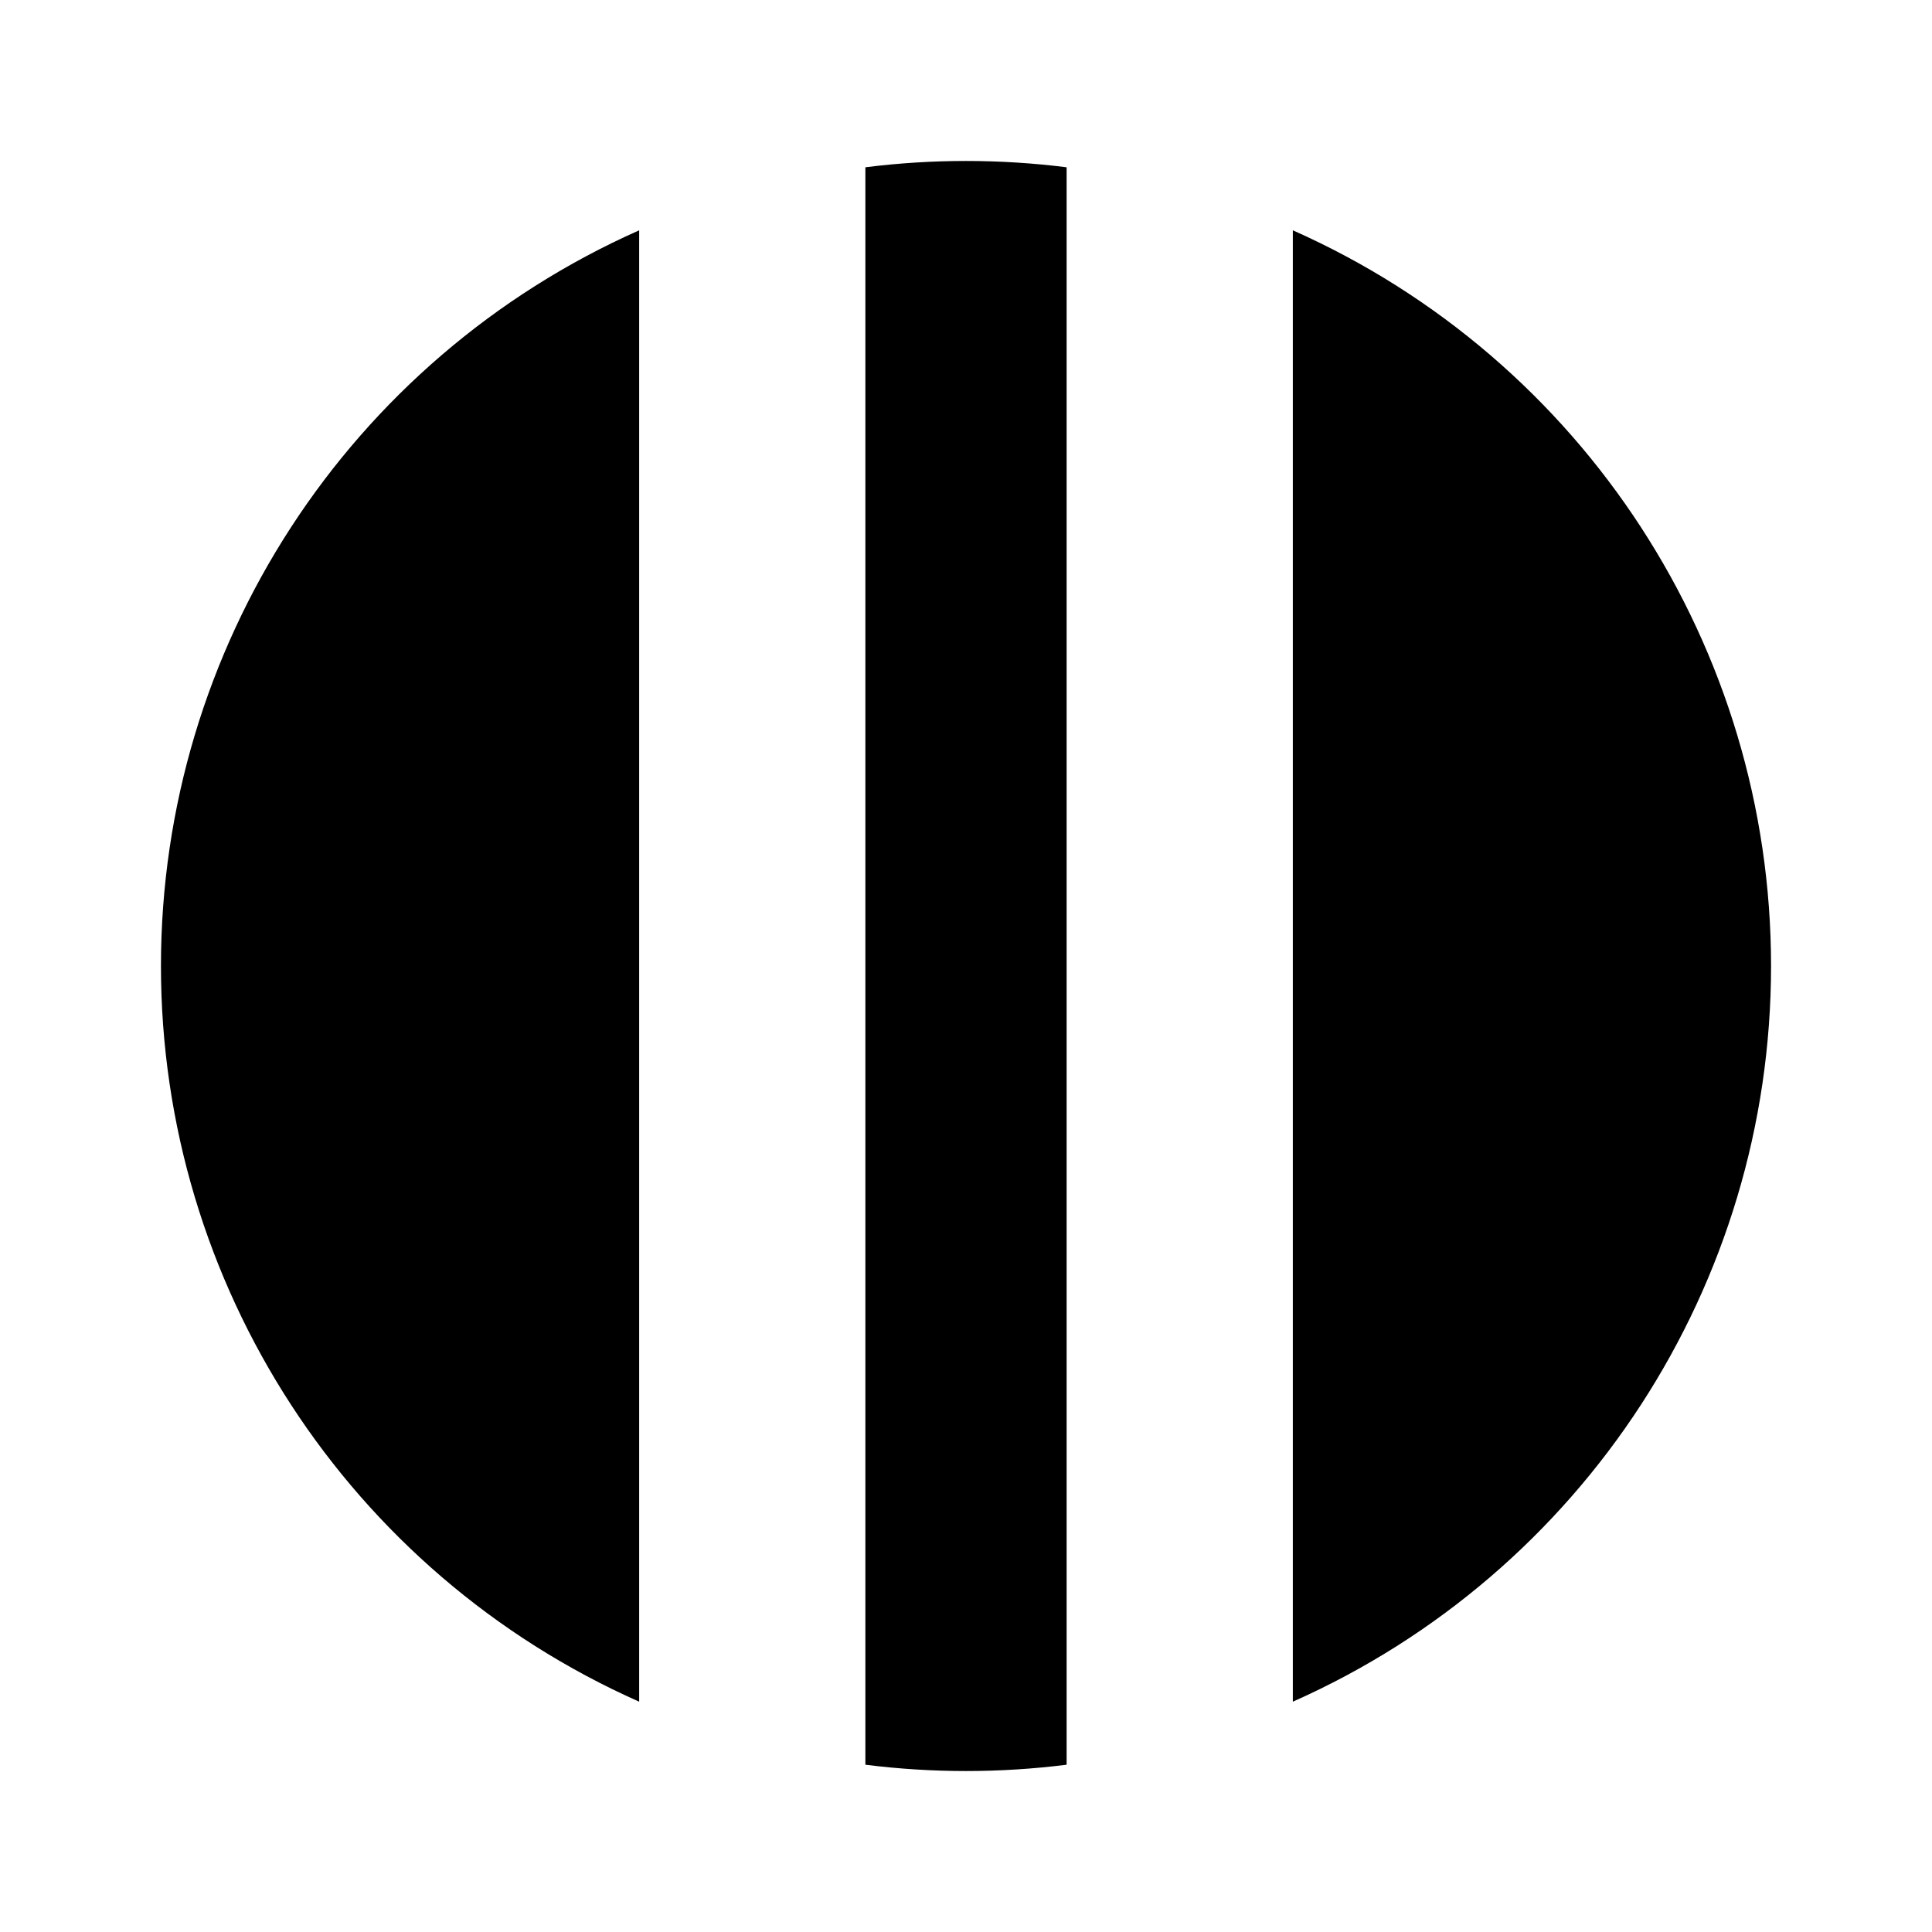
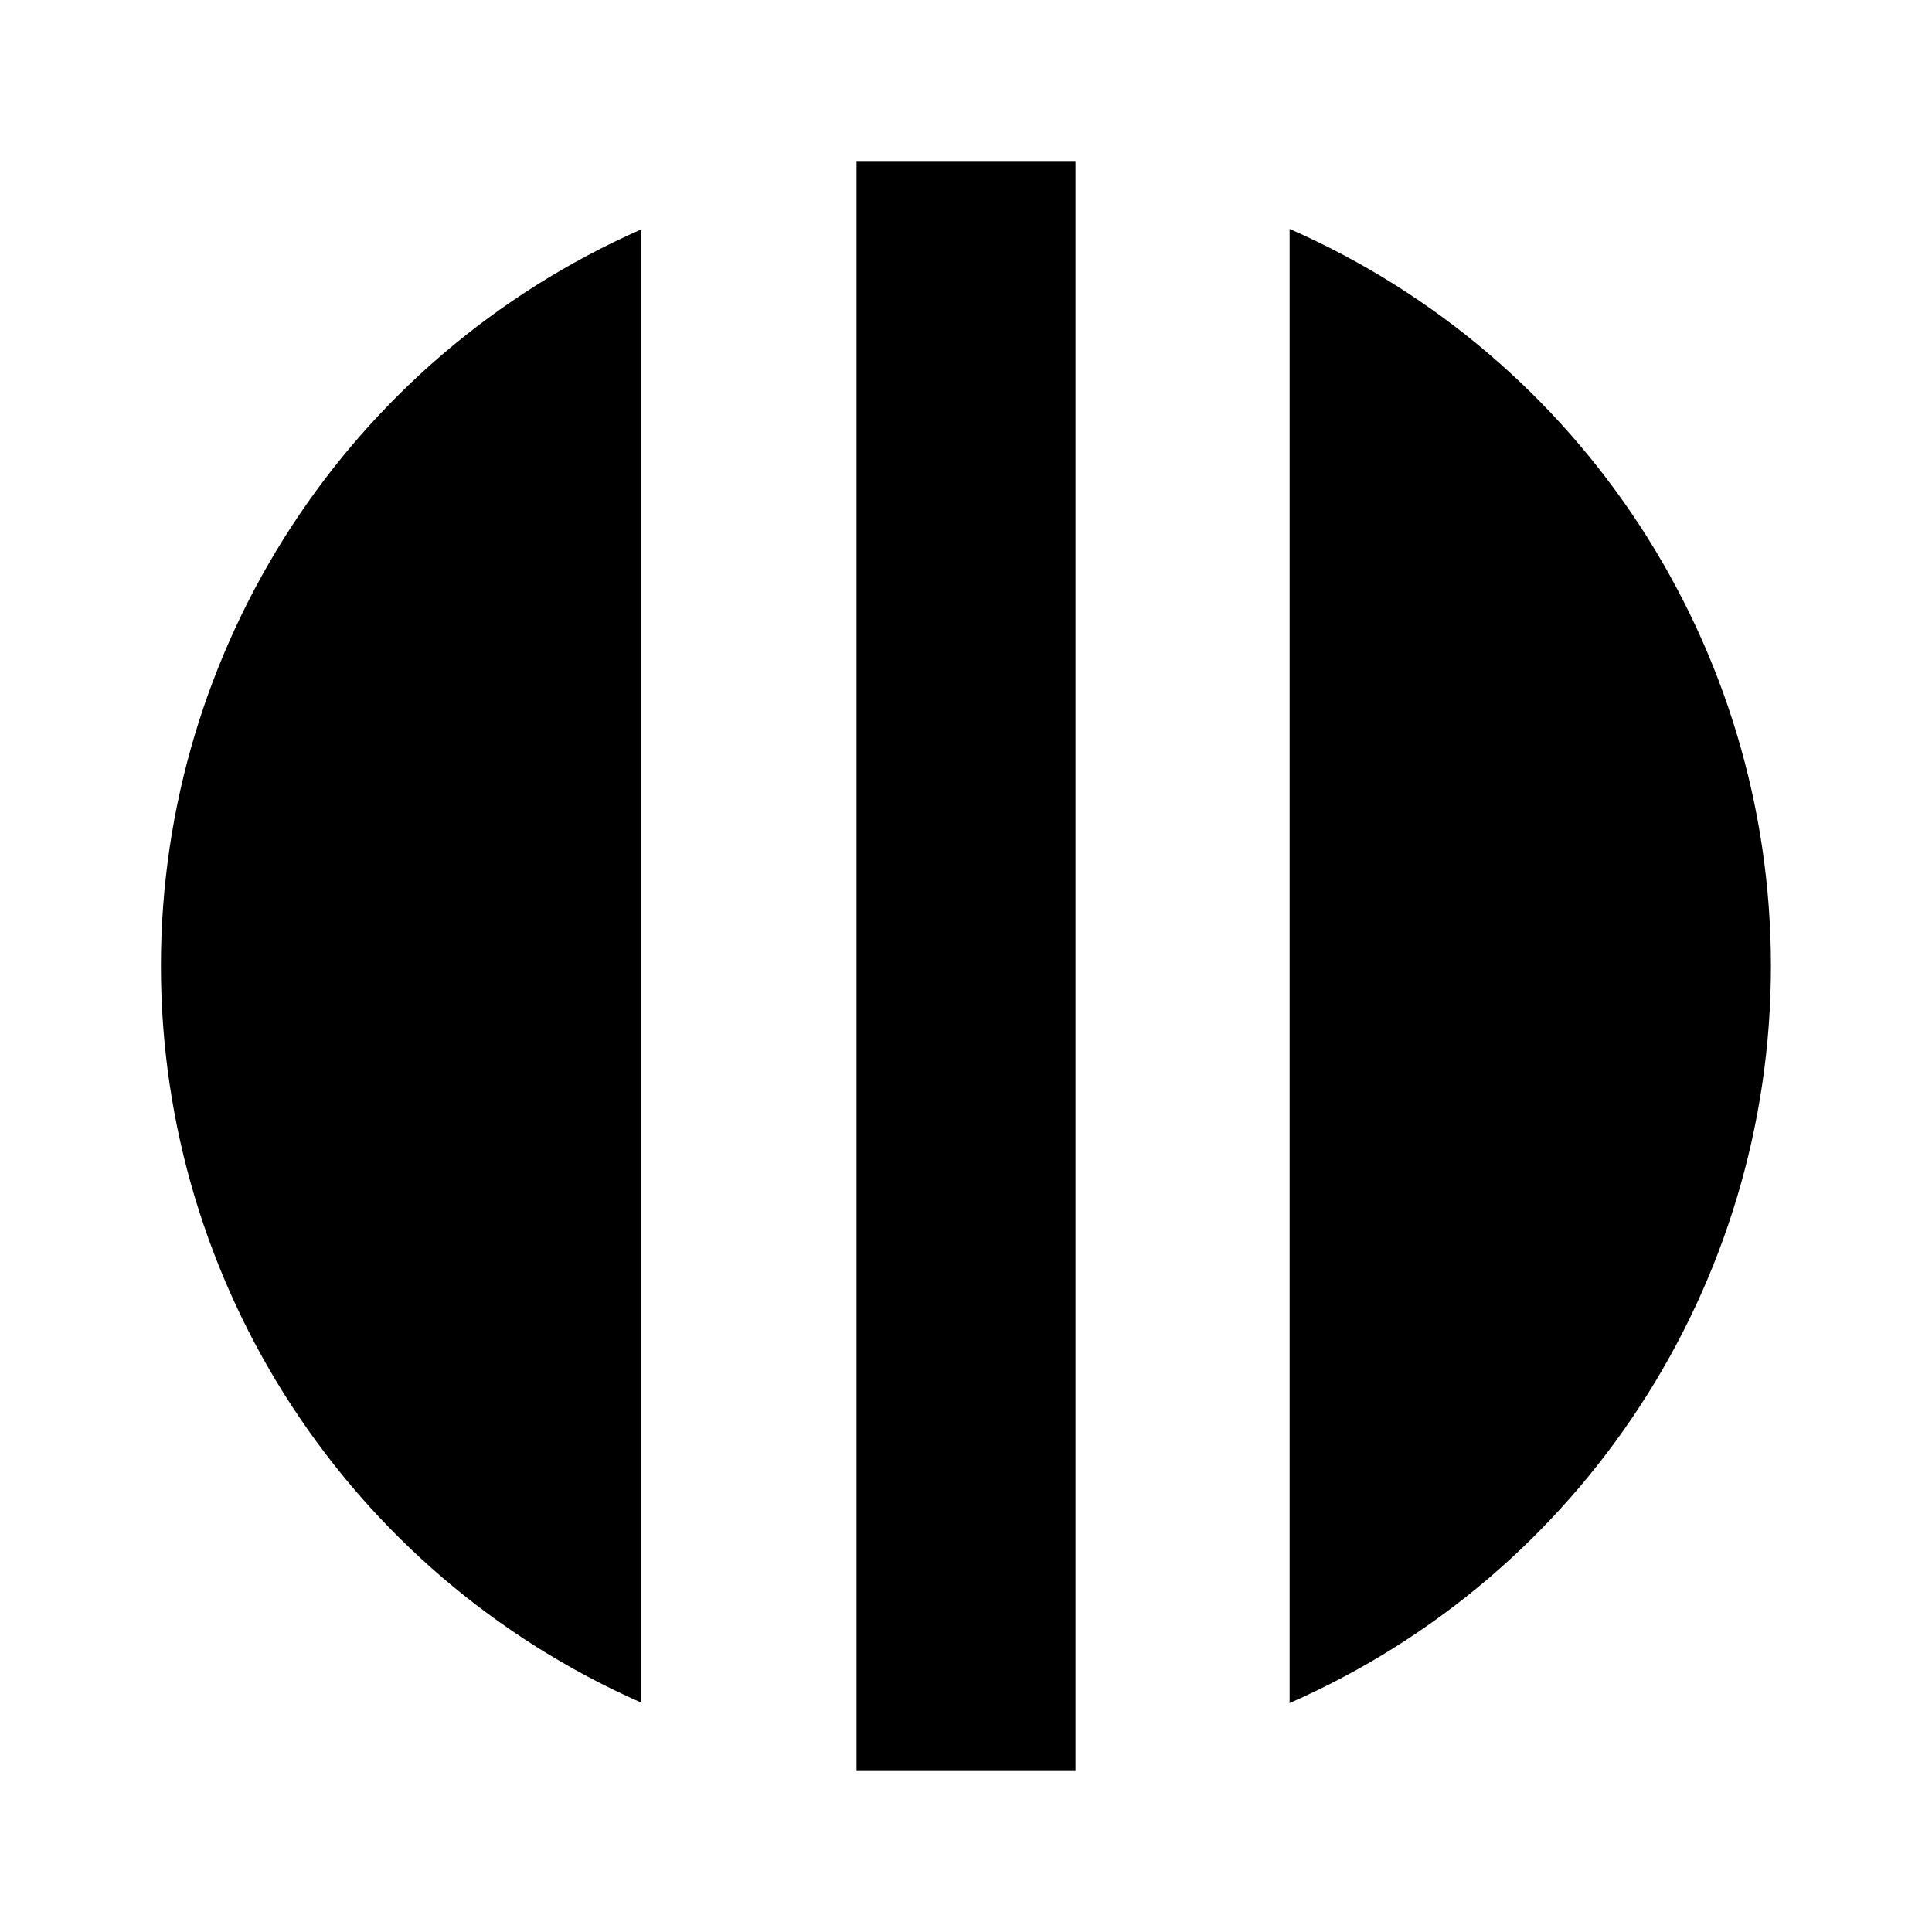
<svg xmlns="http://www.w3.org/2000/svg" width="24" height="24" viewBox="0 0 24 24">
-   <path d="M7.94,2.861 A10,10 0 0,0 7.94,21.139 Z" />
-   <path d="M10.75,2.078 A10,10 0 0,1 13.25,2.078 L13.25,21.922 A10,10 0 0,1 10.75,21.922 Z" />
-   <path d="M16.06,2.861 A10,10 0 0,1 16.06,21.139 Z" />
+   <path d="M7.96,2.852 A10,10 0 0,0 7.96,21.148 Z" />
+   <path d="M10.64,2 L13.36,2 L13.36,22 L10.64,22 Z" />
+   <path d="M16.02,2.844 A10,10 0 0,1 16.02,21.156 Z" />
</svg>
